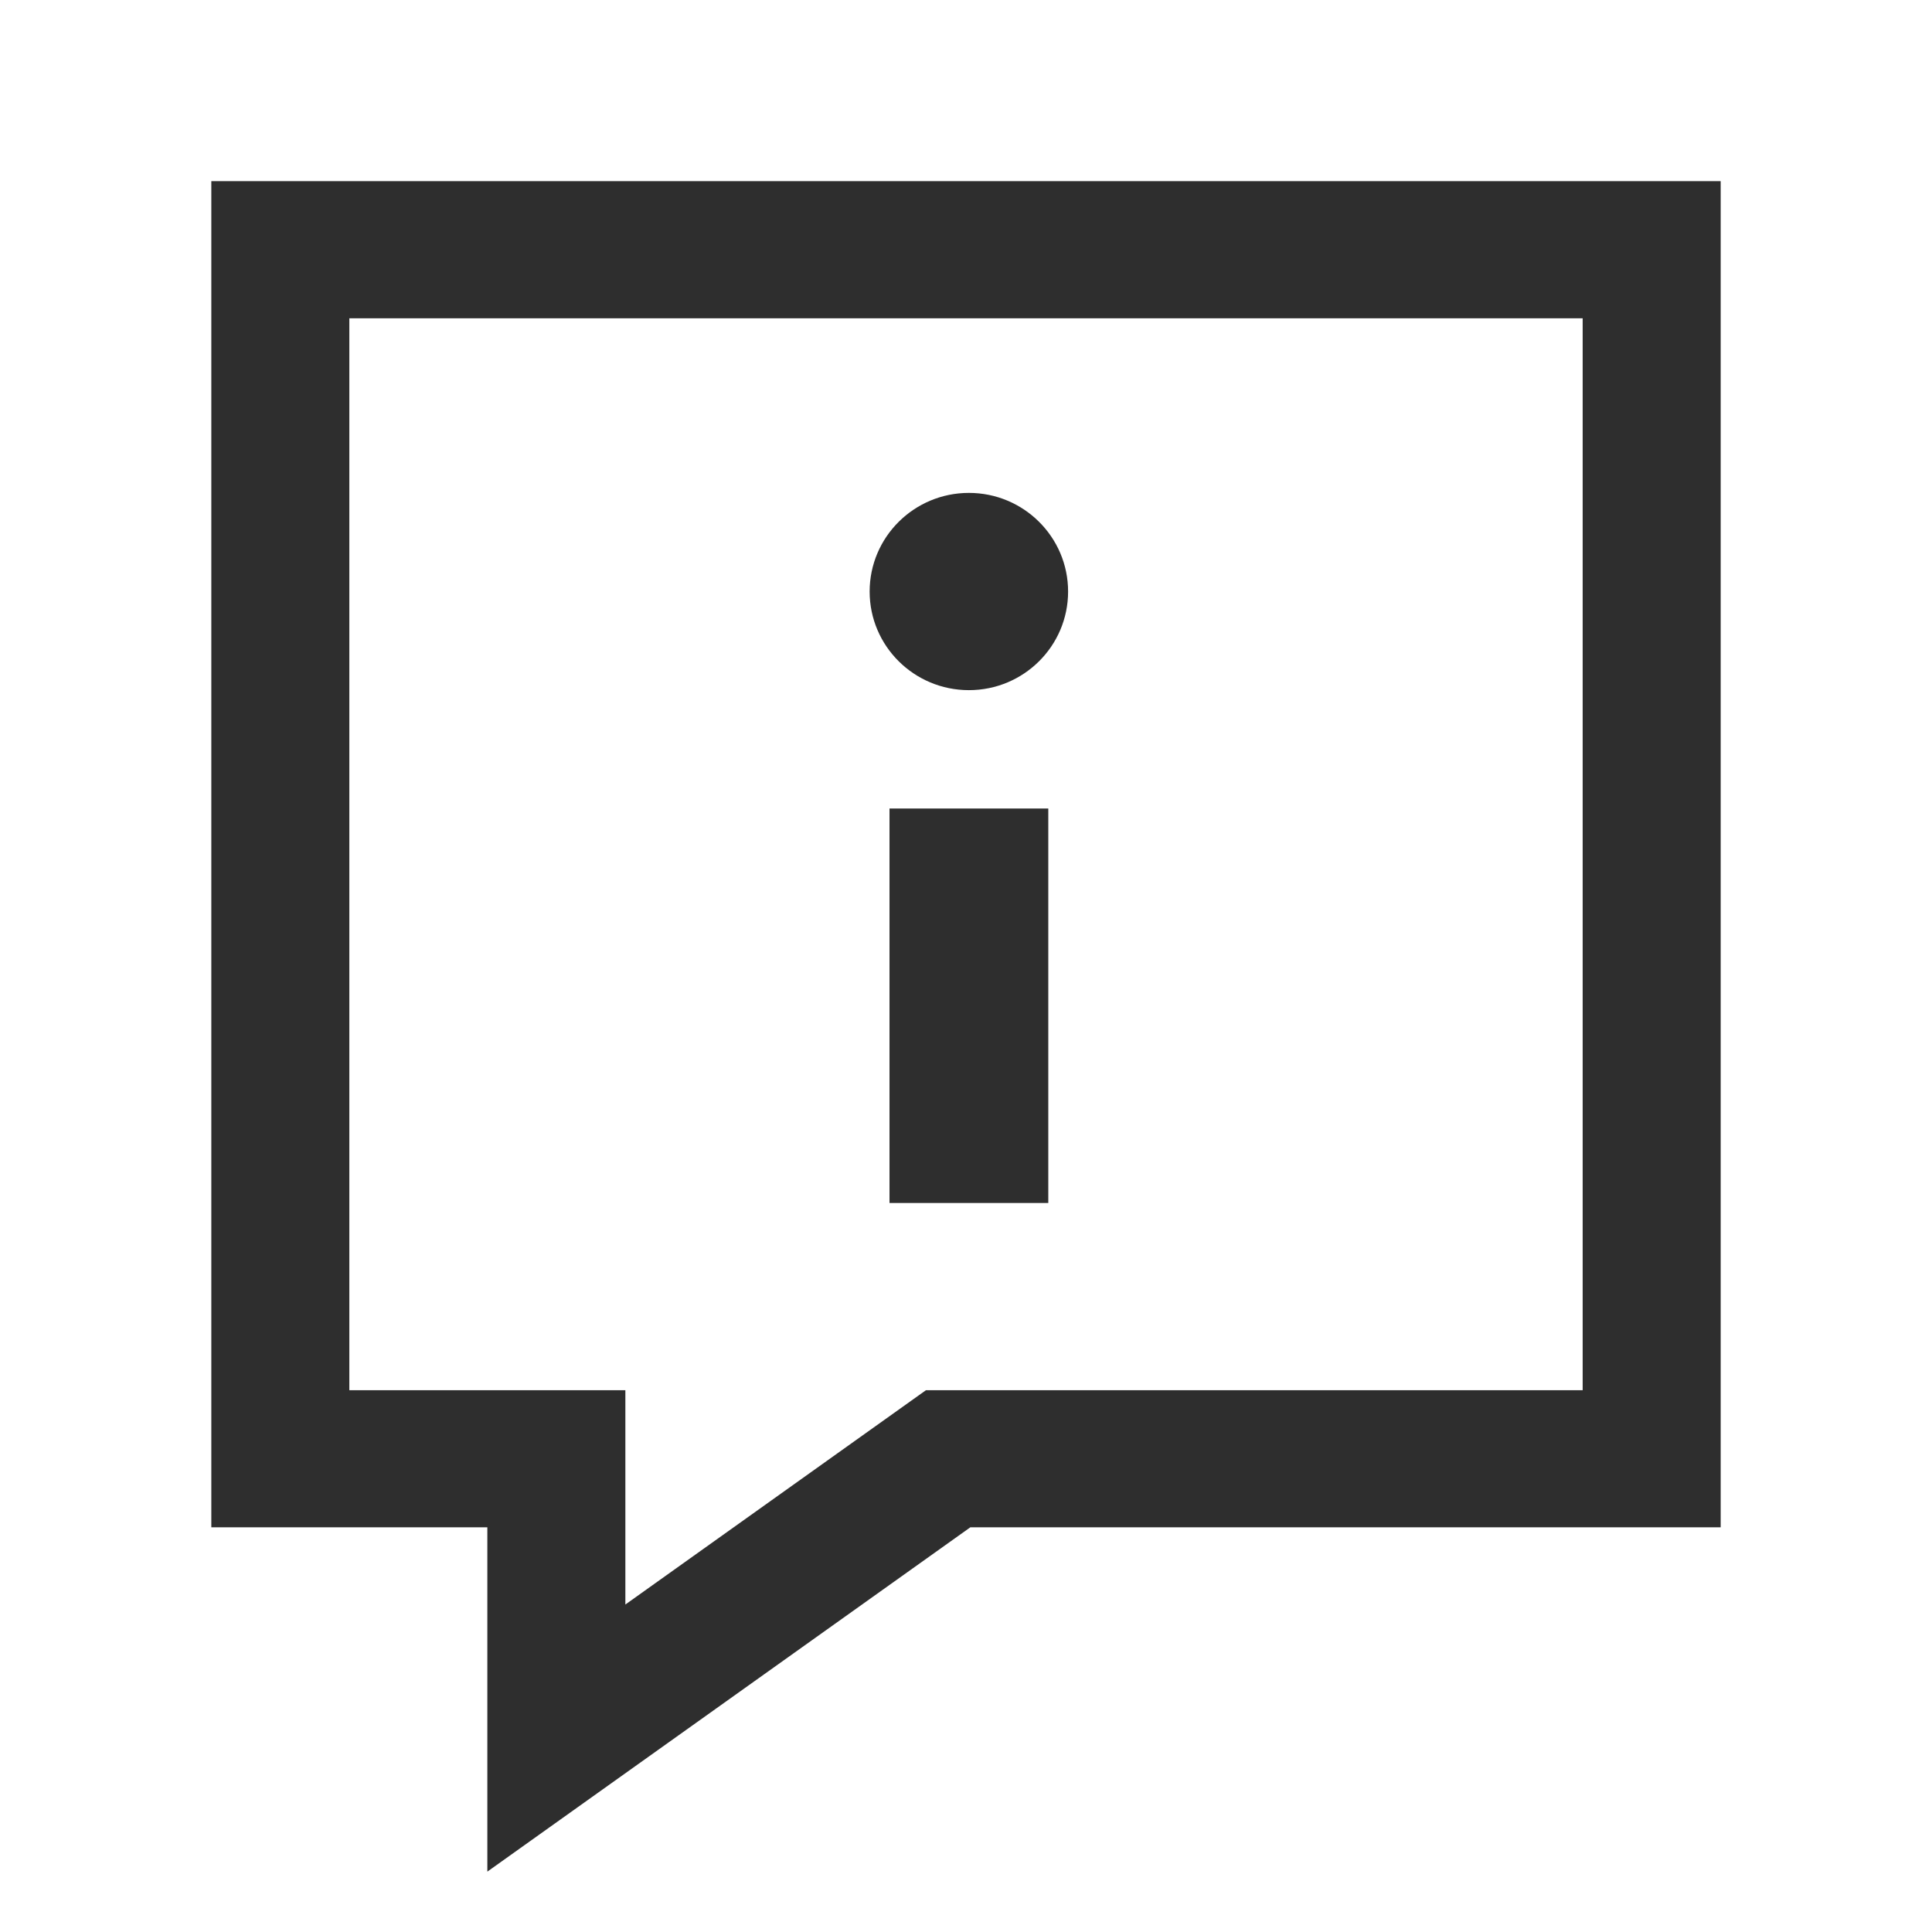
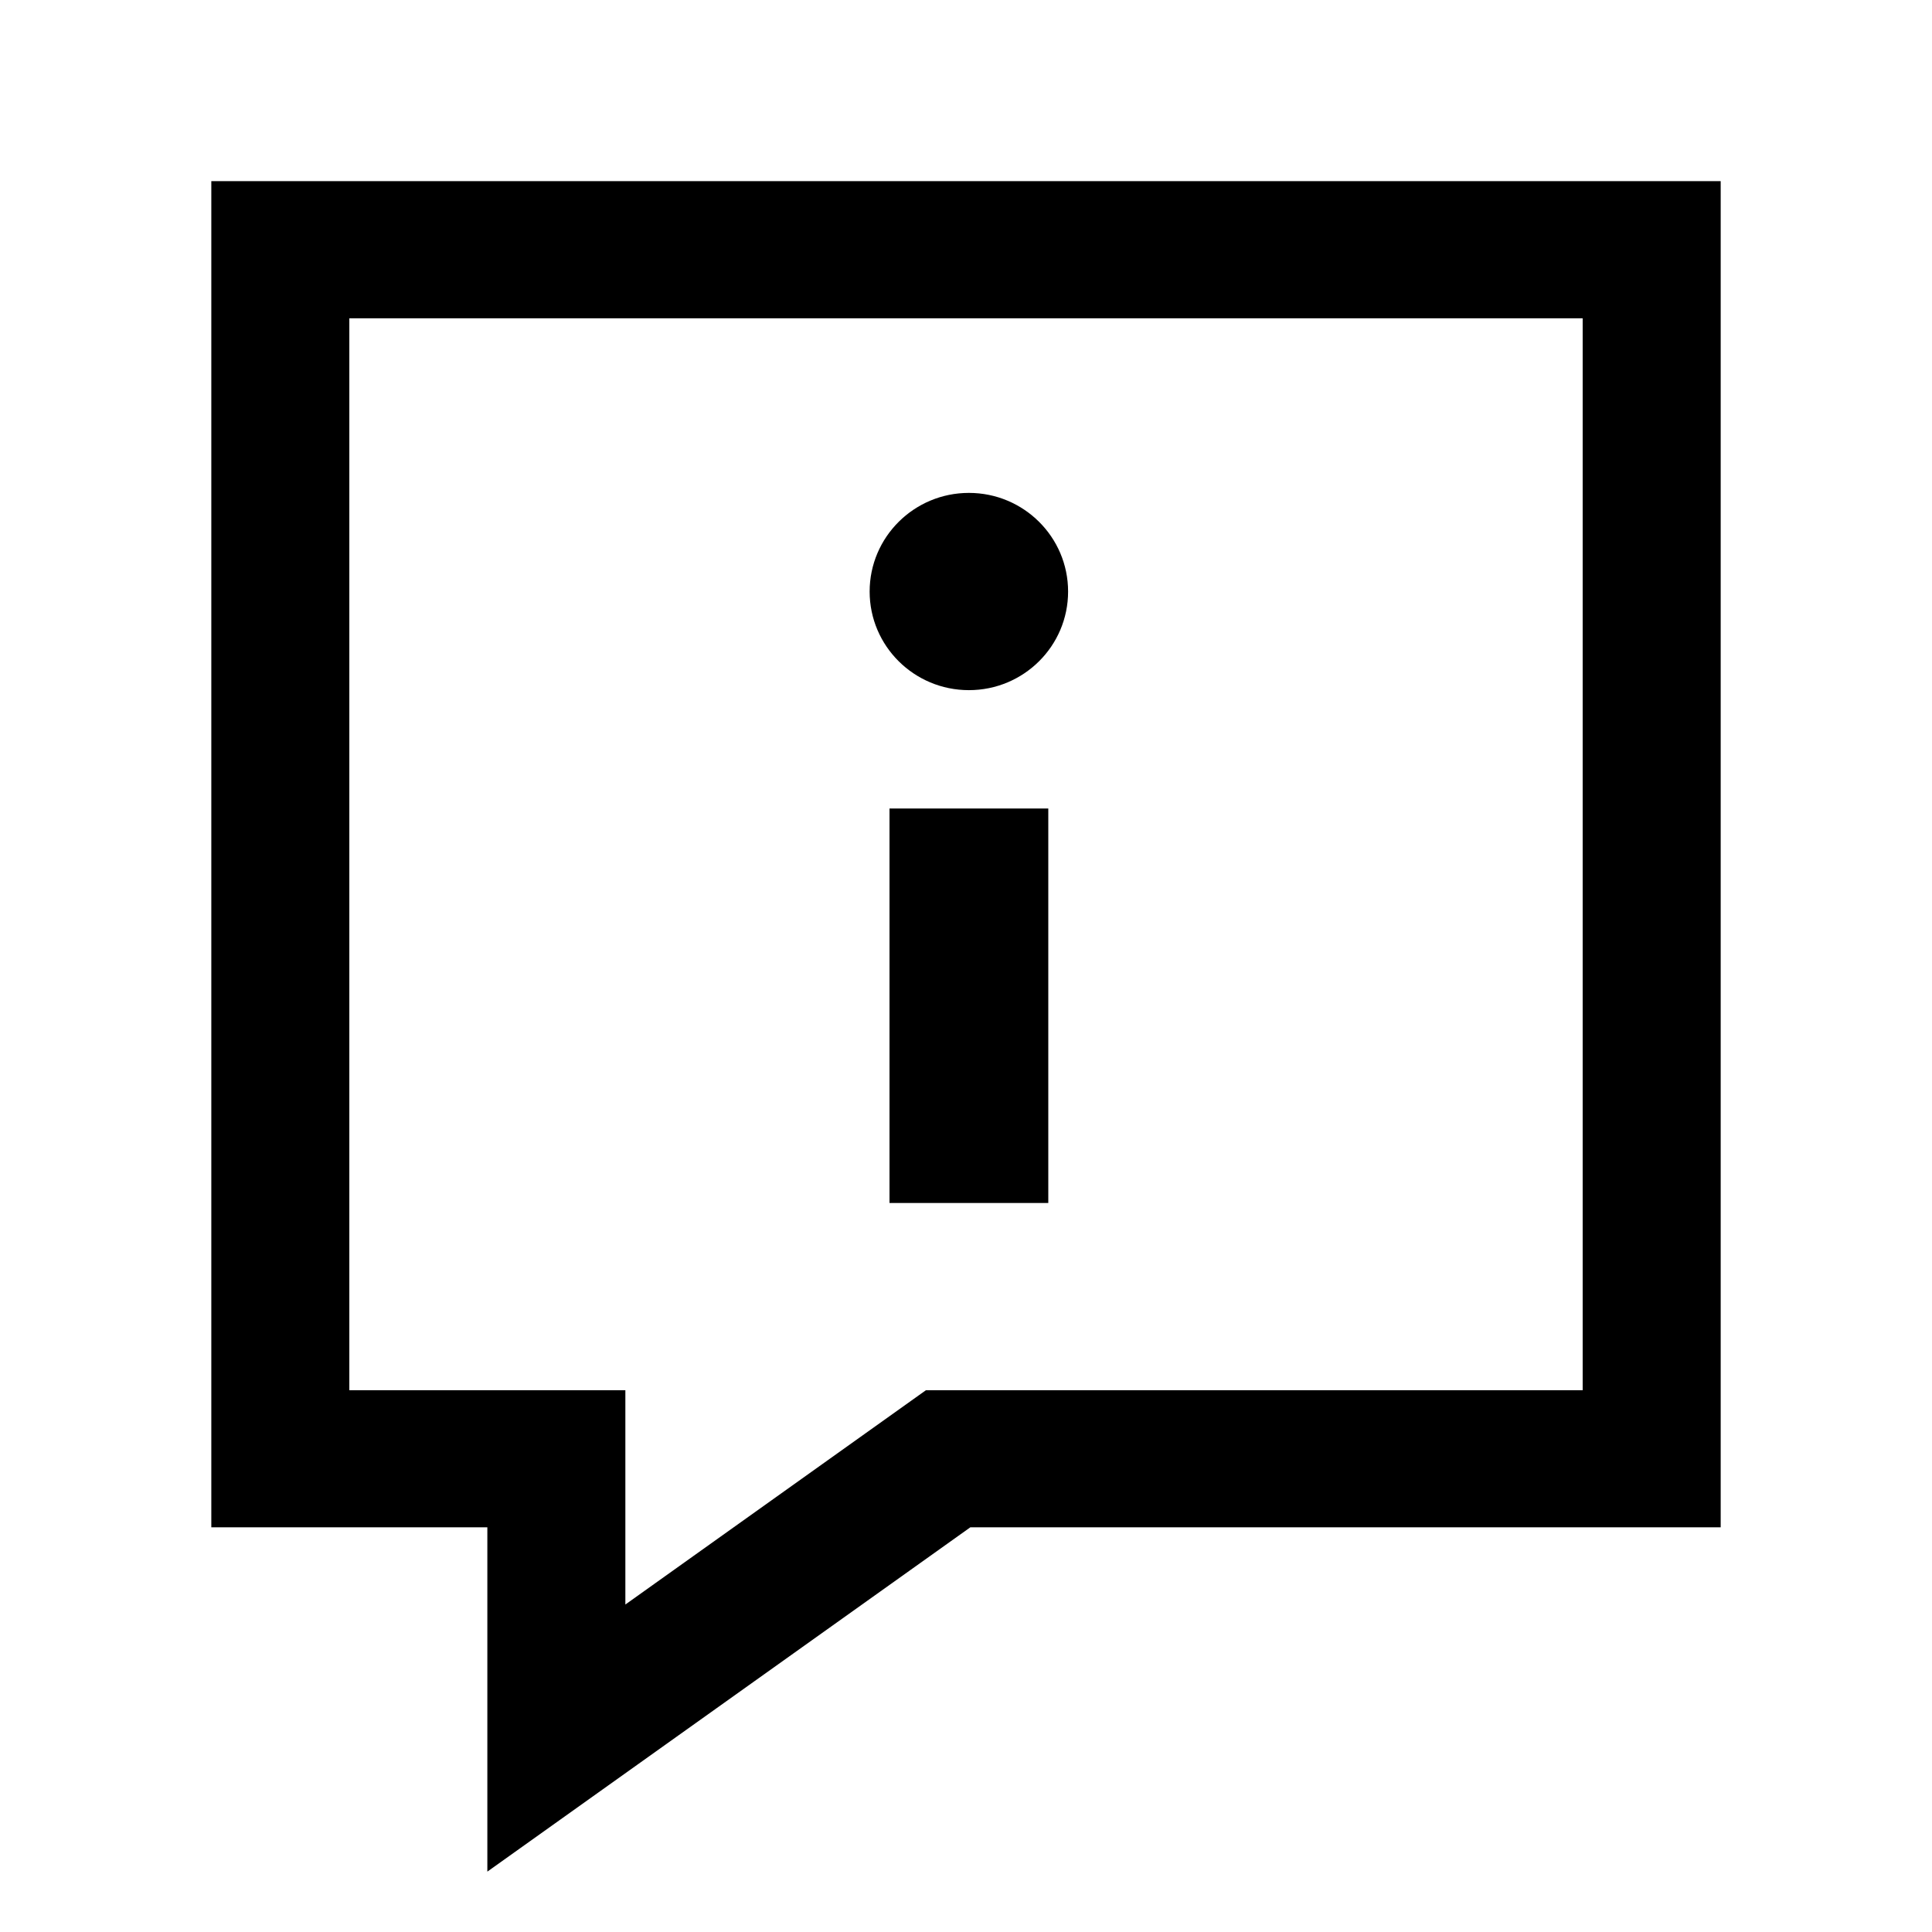
<svg xmlns="http://www.w3.org/2000/svg" width="32" height="32" viewBox="0 0 32 32" fill="none">
-   <path fill-rule="evenodd" clip-rule="evenodd" d="M28.5 25.297H16.072L8.072 31V25.297H3.5V3H28.5V25.297H28.5ZM26.214 5.272H5.786V23.026H10.358V26.576L15.337 23.026H26.214V5.272ZM17.363 13.391V19.925H14.733V13.391H17.363ZM16.048 11.431C16.956 11.431 17.691 10.7 17.691 9.798C17.691 8.896 16.956 8.164 16.048 8.164C15.14 8.164 14.404 8.896 14.404 9.798C14.404 10.7 15.14 11.431 16.048 11.431Z" fill="#2E2E2E" />
+   <path fill-rule="evenodd" clip-rule="evenodd" d="M28.5 25.297H16.072L8.072 31V25.297H3.5V3H28.5V25.297H28.5ZM26.214 5.272H5.786V23.026H10.358V26.576L15.337 23.026H26.214V5.272ZM17.363 13.391V19.925H14.733V13.391H17.363ZM16.048 11.431C16.956 11.431 17.691 10.7 17.691 9.798C17.691 8.896 16.956 8.164 16.048 8.164C15.14 8.164 14.404 8.896 14.404 9.798C14.404 10.7 15.14 11.431 16.048 11.431Z" fill="currentColor" />
</svg>
